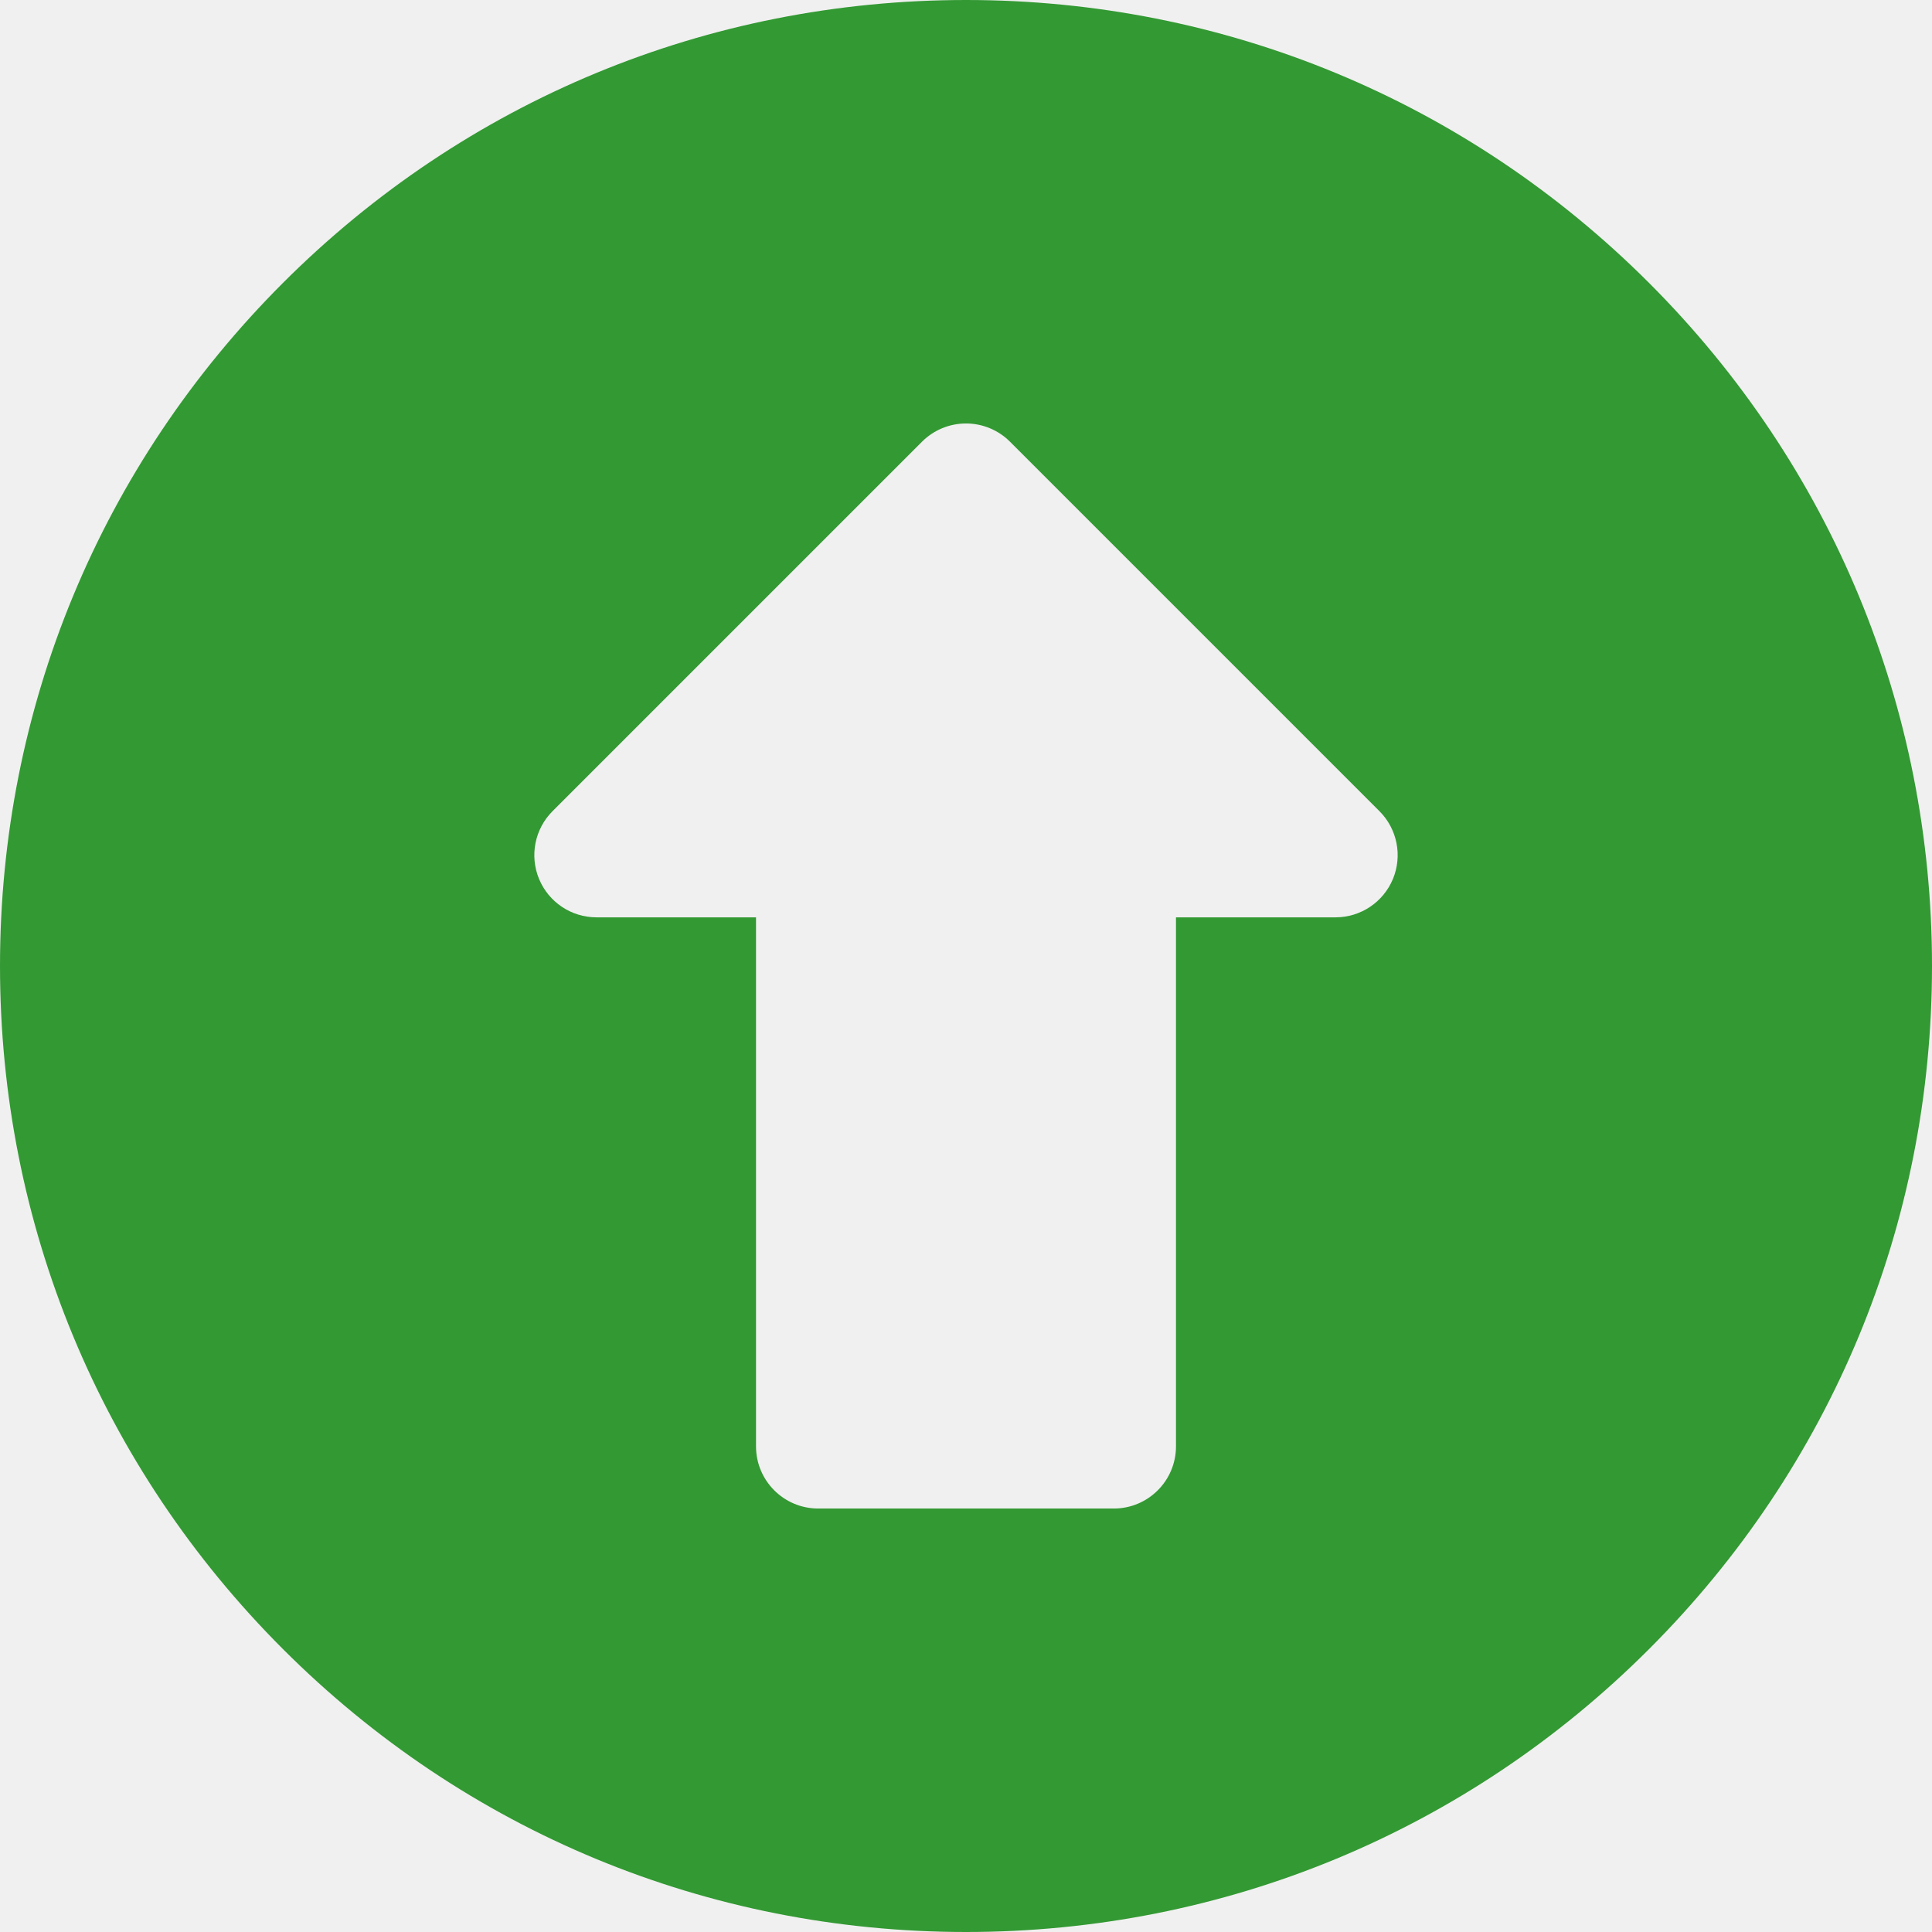
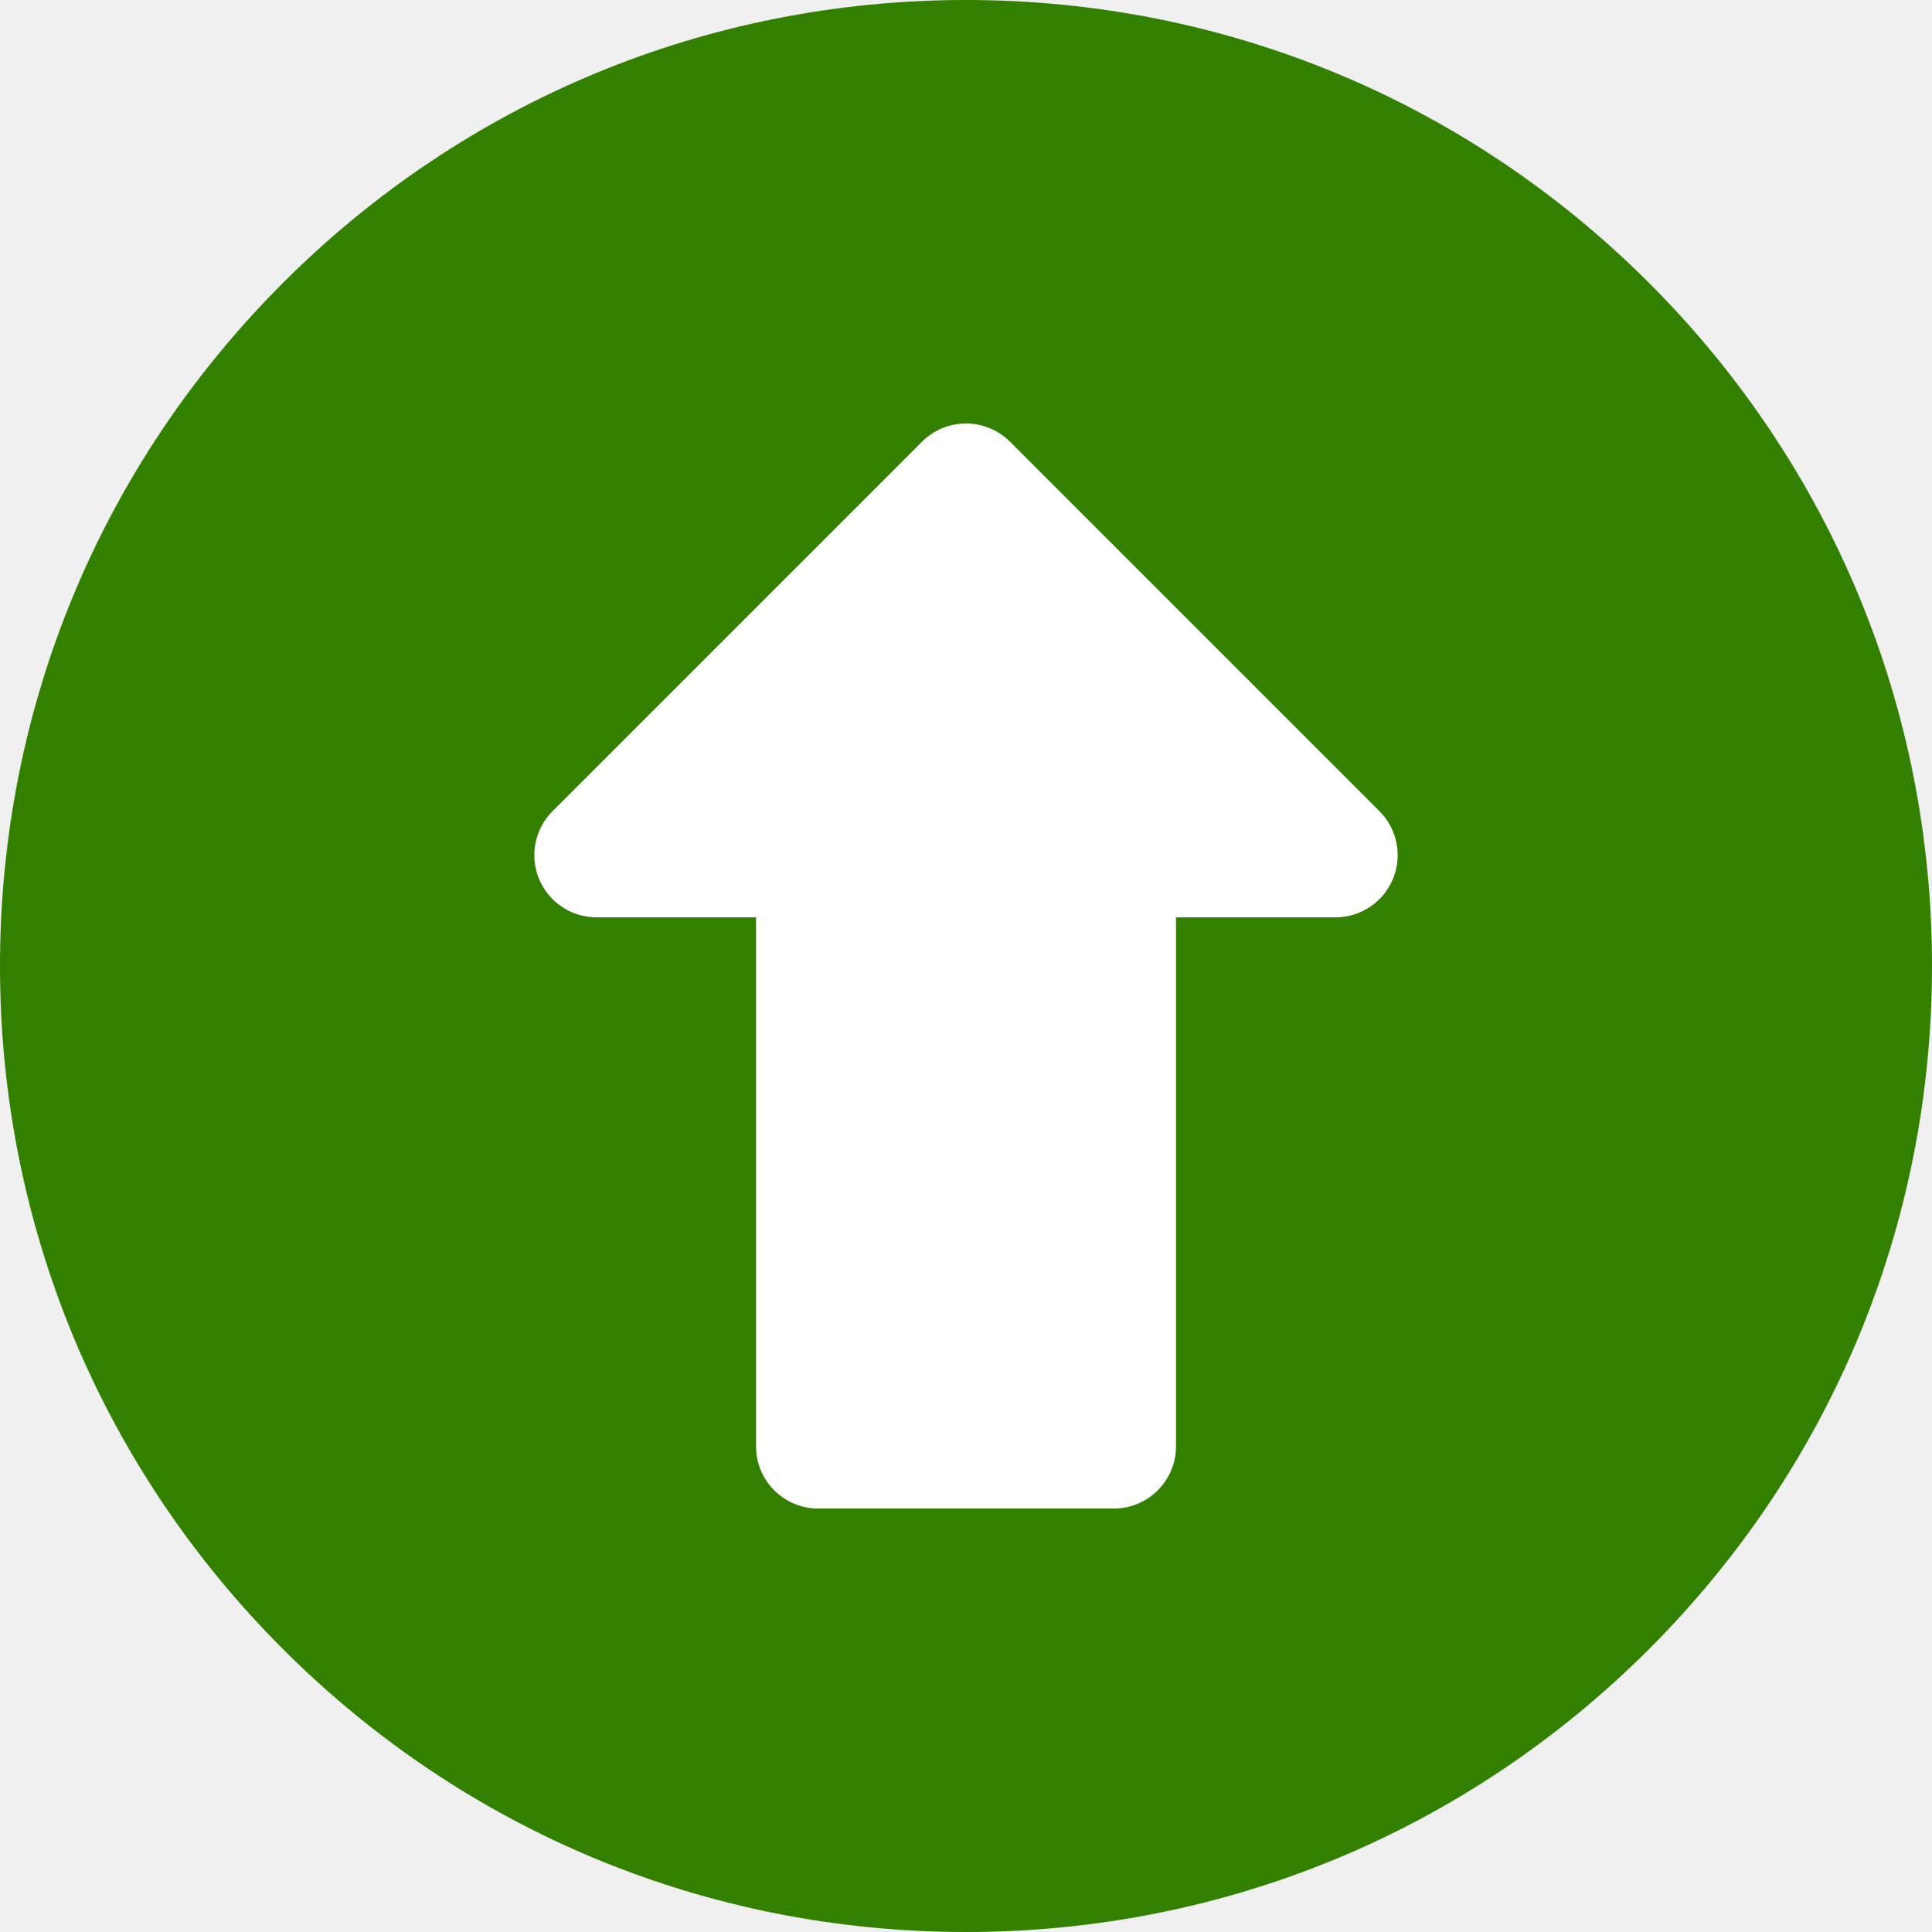
<svg xmlns="http://www.w3.org/2000/svg" enable-background="new 0 0 466.008 466.008" viewBox="0 0 466.008 466.008">
-   <path d="m397.763 68.245c-44.009-44.009-102.522-68.245-164.759-68.245s-120.75 24.236-164.759 68.245-68.245 102.522-68.245 164.759 24.236 120.75 68.245 164.759 102.521 68.245 164.759 68.245 120.75-24.236 164.759-68.245 68.245-102.521 68.245-164.759-24.236-120.75-68.245-164.759zm-61.779 143.763c-2.322 5.605-7.791 9.26-13.858 9.26h-38.473v127.596c0 8.284-6.716 15-15 15h-71.298c-8.284 0-15-6.716-15-15v-127.596h-38.474c-6.067 0-11.536-3.654-13.858-9.26-2.321-5.605-1.038-12.057 3.252-16.347l89.122-89.123c2.813-2.813 6.628-4.394 10.606-4.394s7.794 1.58 10.606 4.394l89.122 89.123c4.291 4.29 5.575 10.741 3.253 16.347z" fill="#393" />
+   <path d="m397.763 68.245c-44.009-44.009-102.522-68.245-164.759-68.245s-120.75 24.236-164.759 68.245-68.245 102.522-68.245 164.759 24.236 120.75 68.245 164.759 102.521 68.245 164.759 68.245 120.75-24.236 164.759-68.245 68.245-102.521 68.245-164.759-24.236-120.75-68.245-164.759z" fill="#338000" />
+   <path d="m335.984 212.008c-2.322 5.605-7.791 9.26-13.858 9.26h-38.473v127.596c0 8.284-6.716 15-15 15h-71.298c-8.284 0-15-6.716-15-15v-127.596h-38.474c-6.067 0-11.536-3.654-13.858-9.26-2.321-5.605-1.038-12.057 3.252-16.347l89.122-89.123c2.813-2.813 6.628-4.394 10.606-4.394s7.794 1.58 10.606 4.394l89.122 89.123c4.291 4.29 5.575 10.741 3.253 16.347z" fill="#fff" />
</svg>
